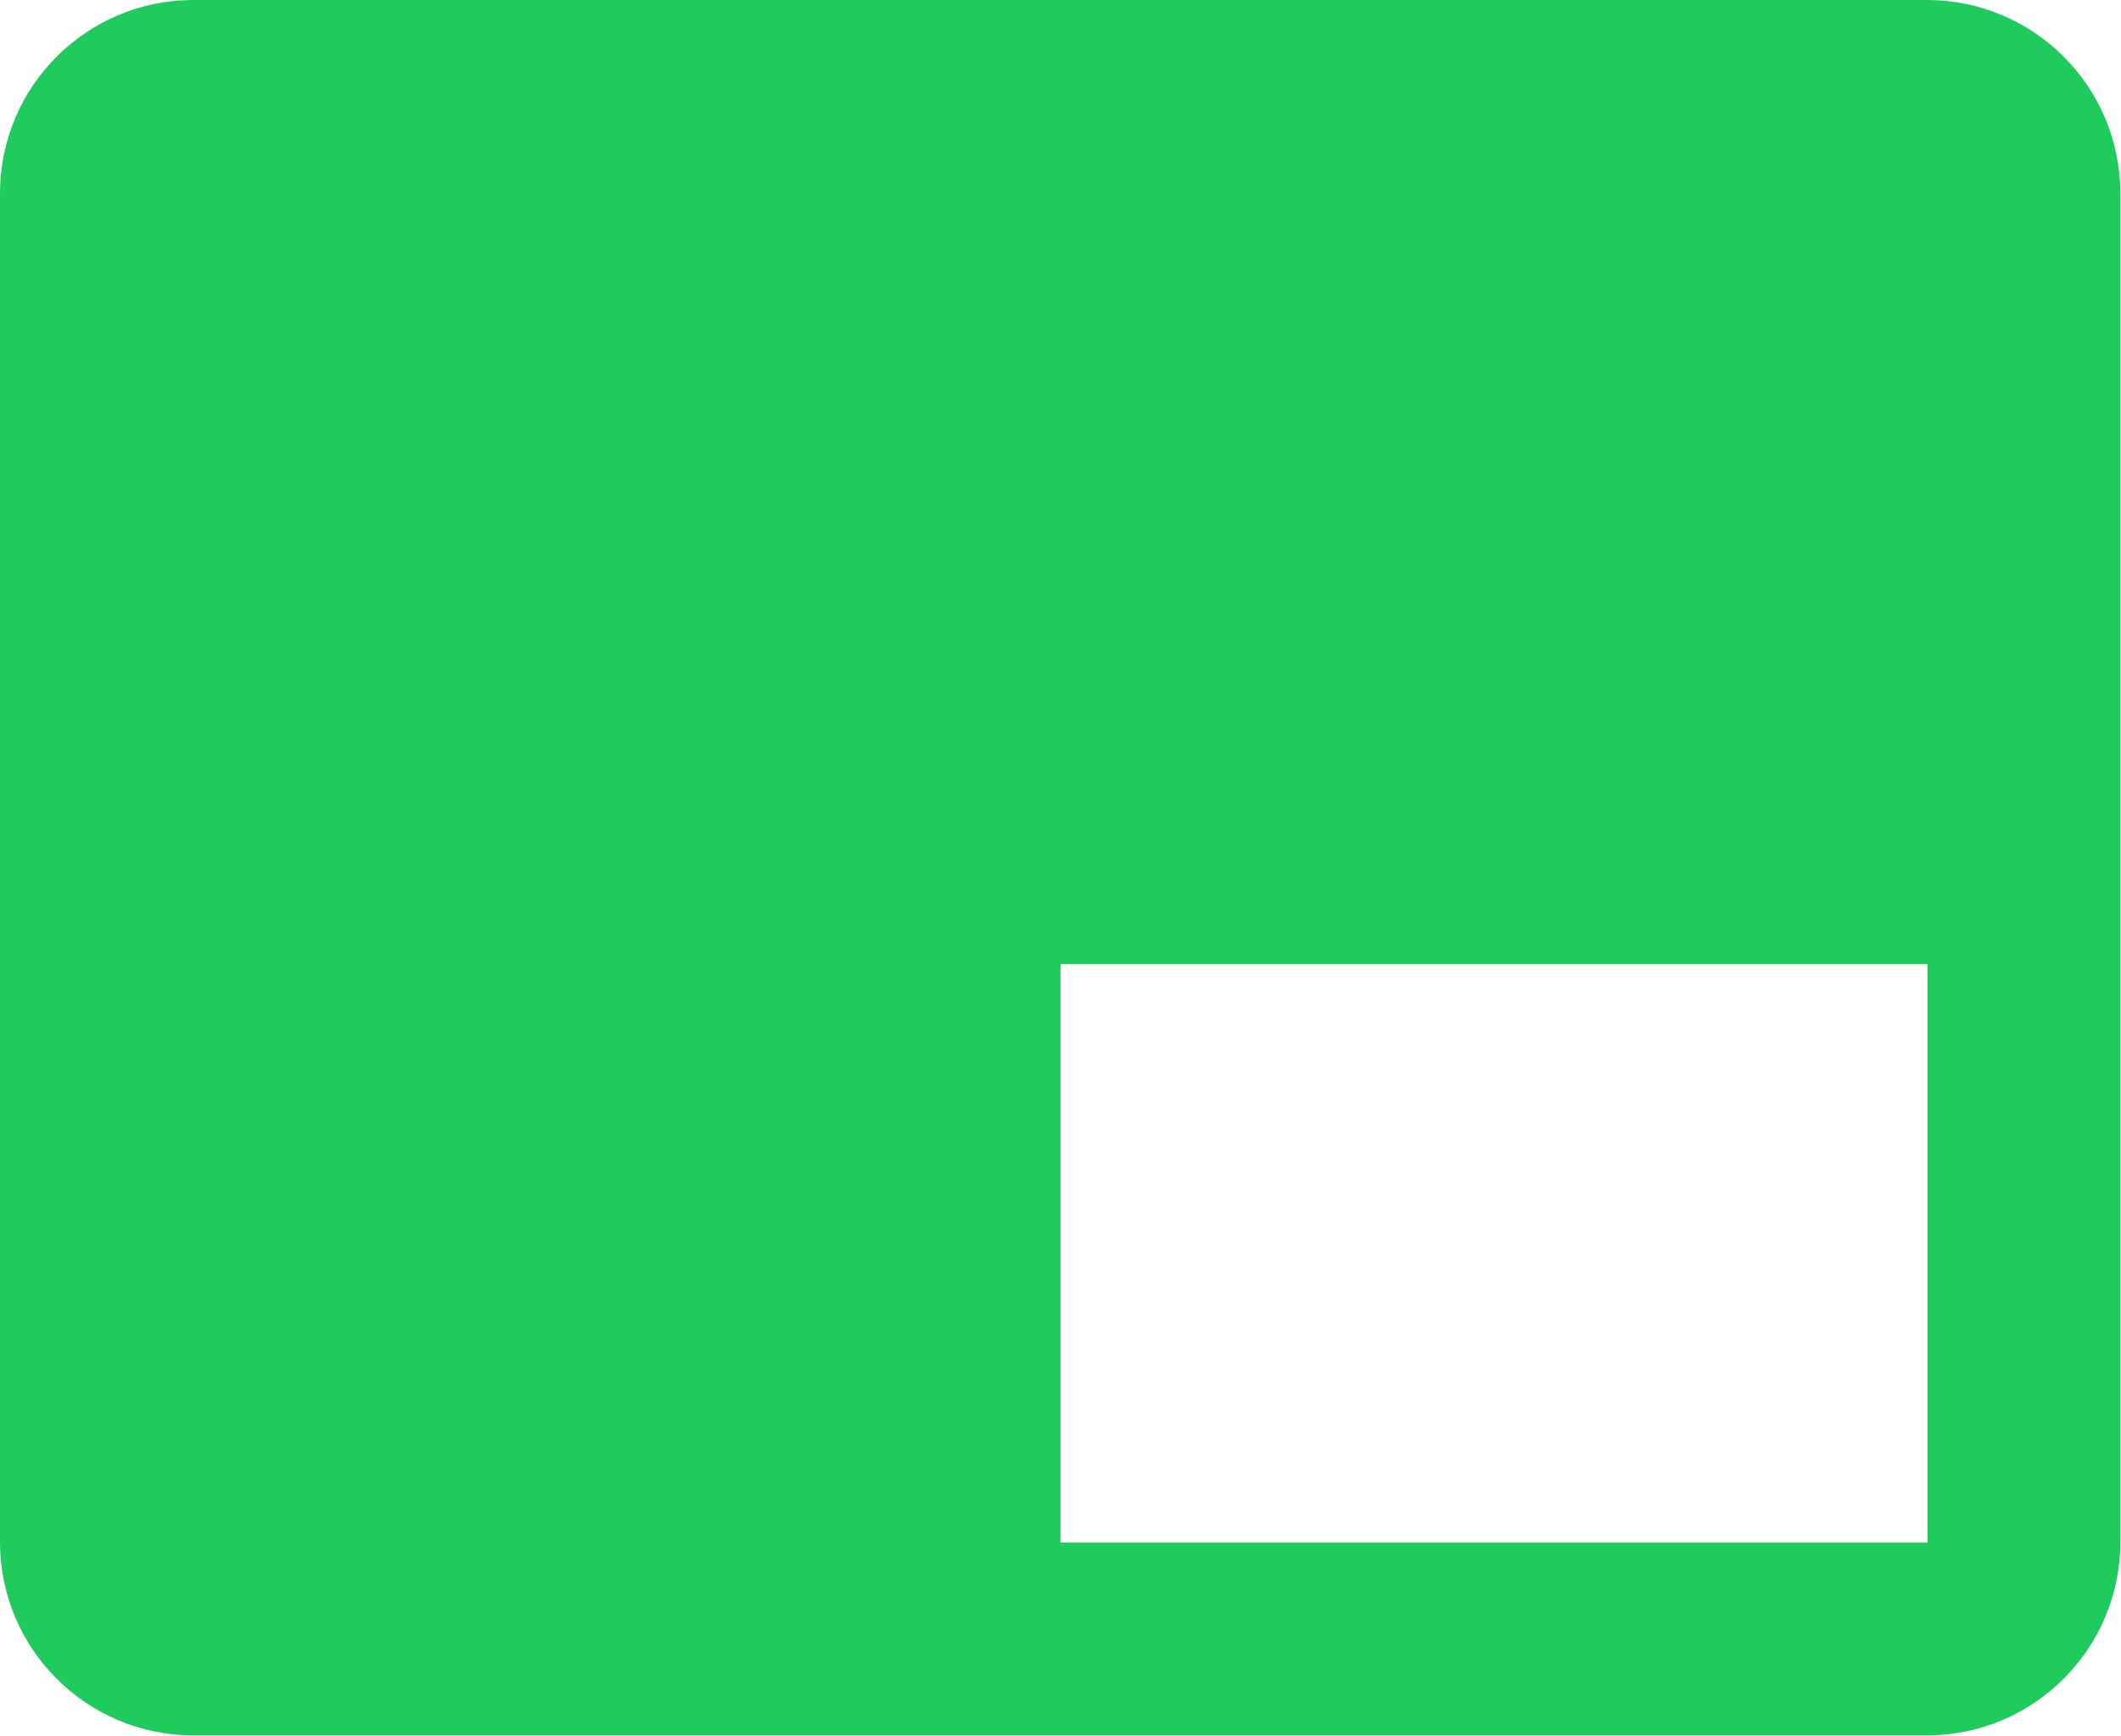
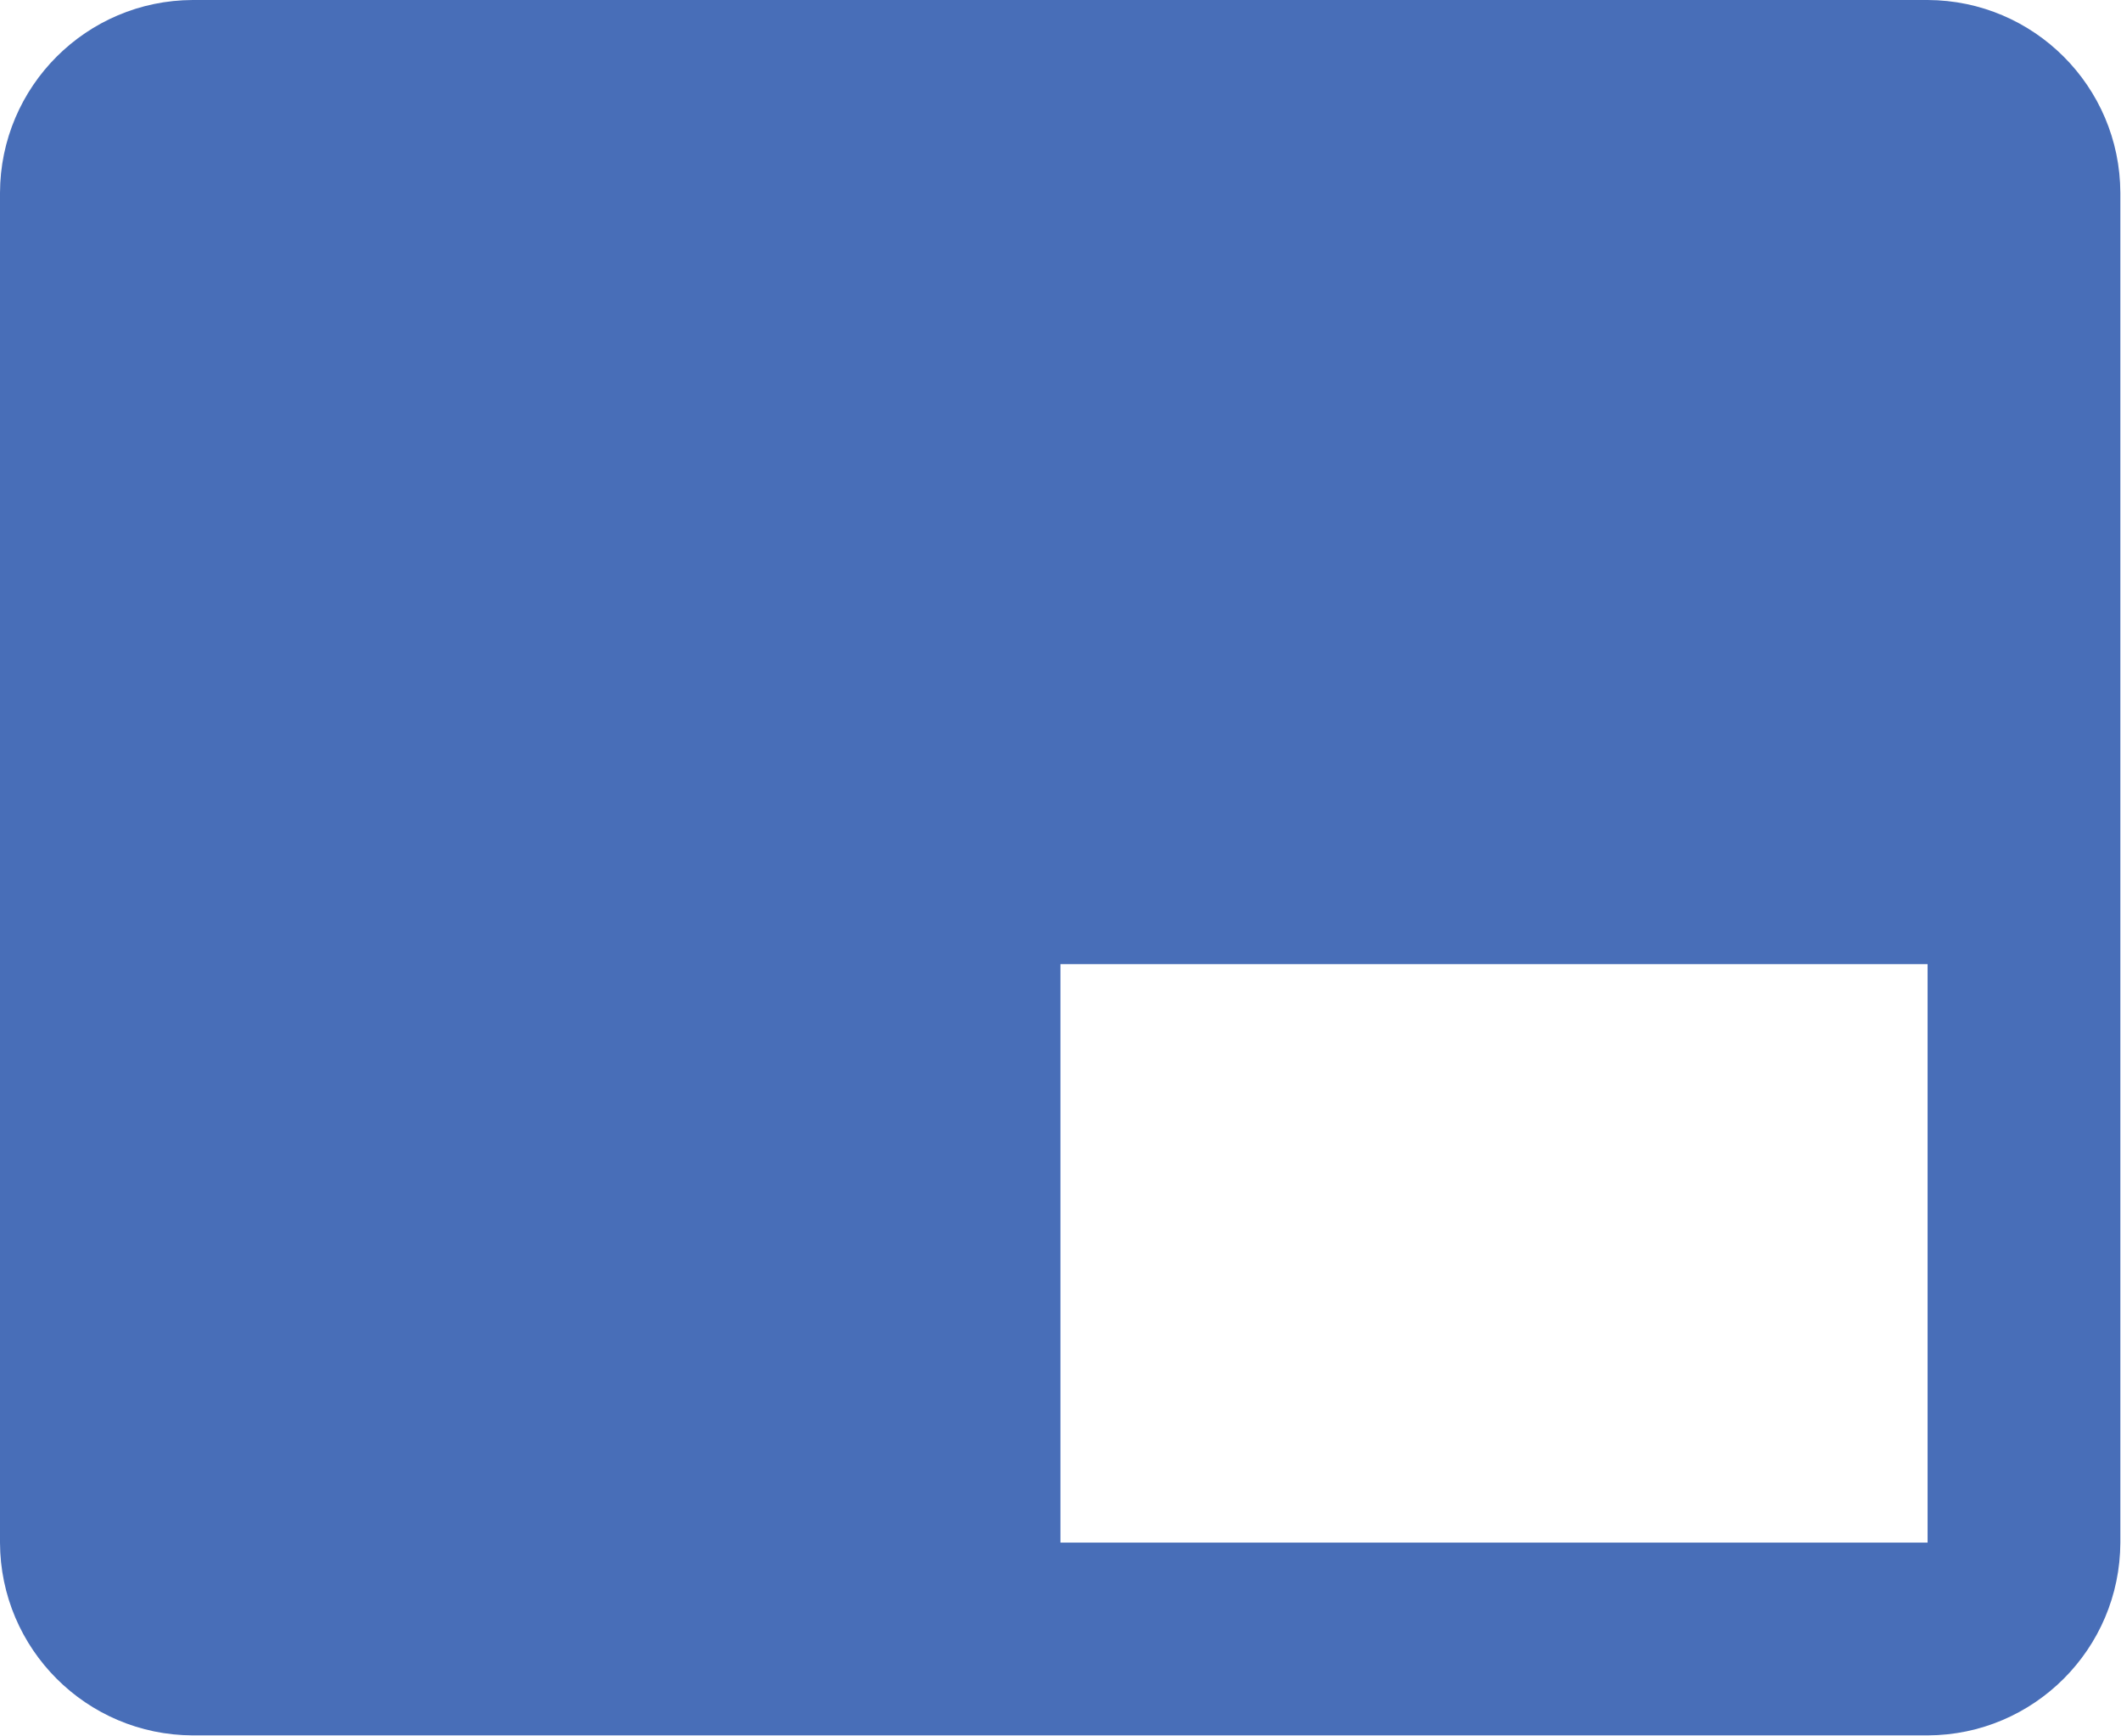
<svg xmlns="http://www.w3.org/2000/svg" width="16.175" height="13.234" viewBox="0 0 16.175 13.234">
  <defs>
-     <style>.a{fill:#1fcb5d;}</style>
+     <style>.a{fill:#486EB8;}</style>
  </defs>
  <path class="a" d="M16.7,6H3.47A1.475,1.475,0,0,0,2,7.47V17.763a1.475,1.475,0,0,0,1.47,1.47H16.7a1.475,1.475,0,0,0,1.47-1.47V7.47A1.475,1.475,0,0,0,16.7,6Zm0,11.763H10.087V13.352H16.7Z" transform="translate(-2 -6)" />
</svg>
